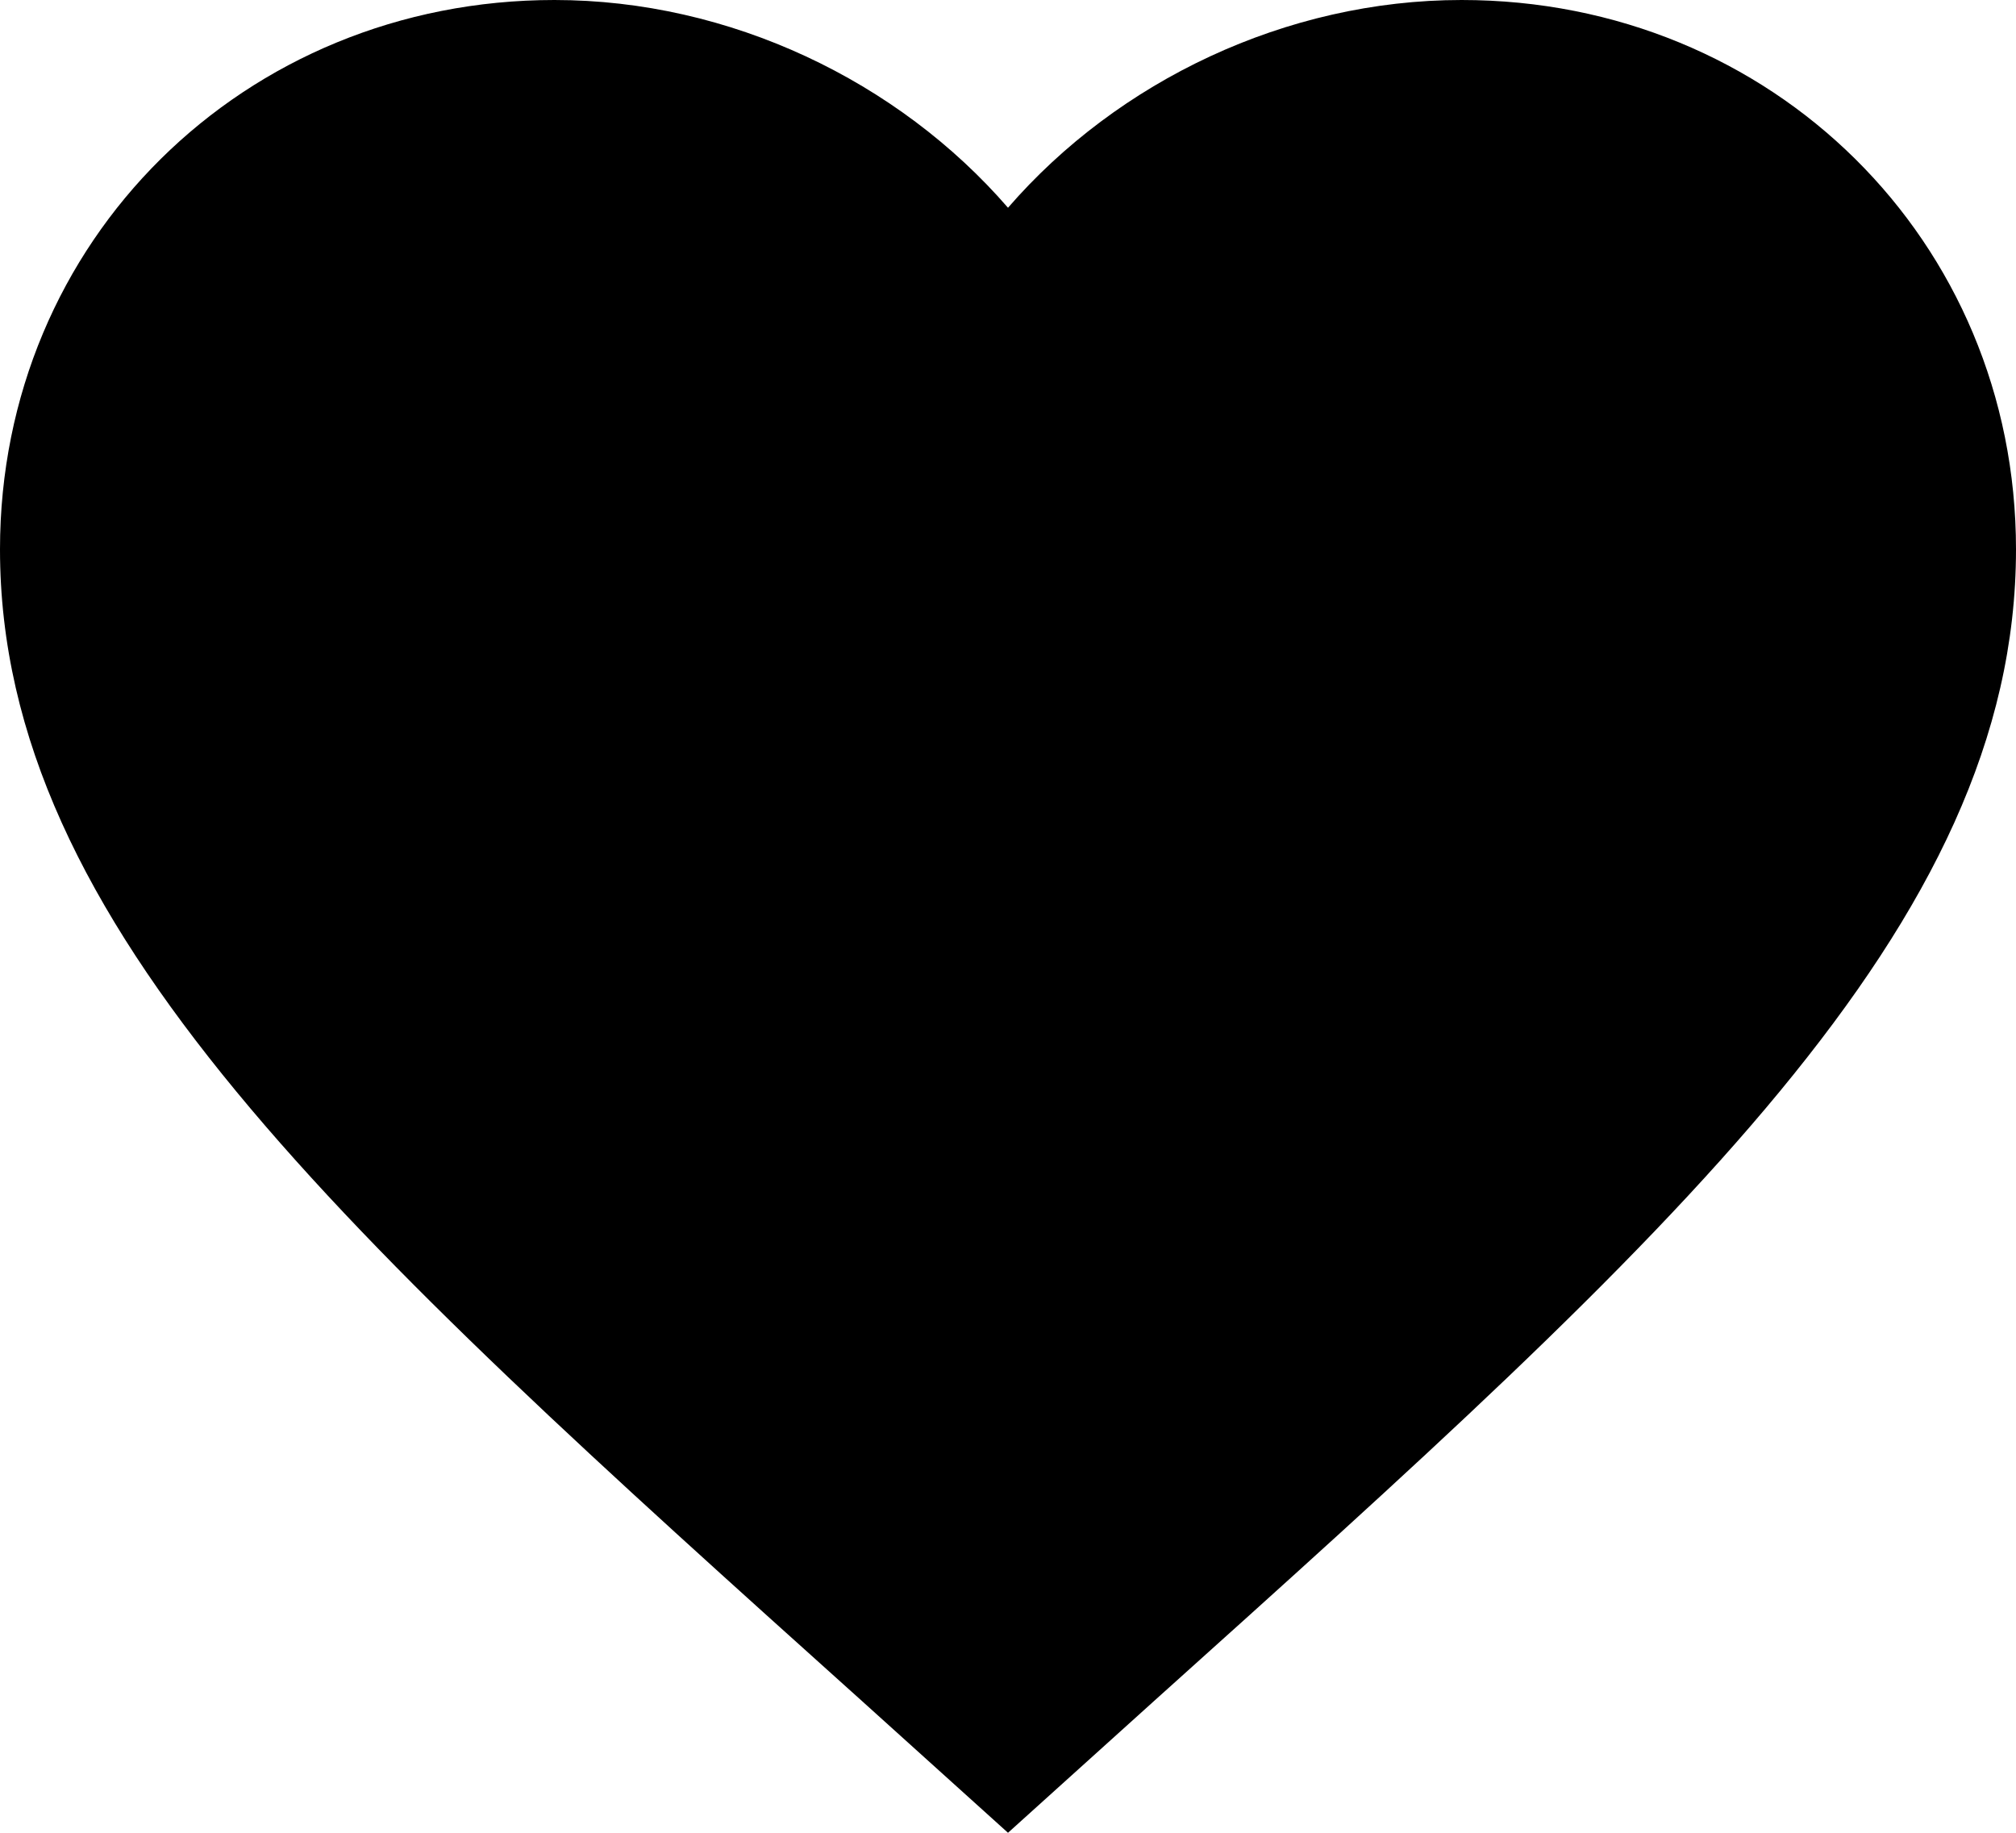
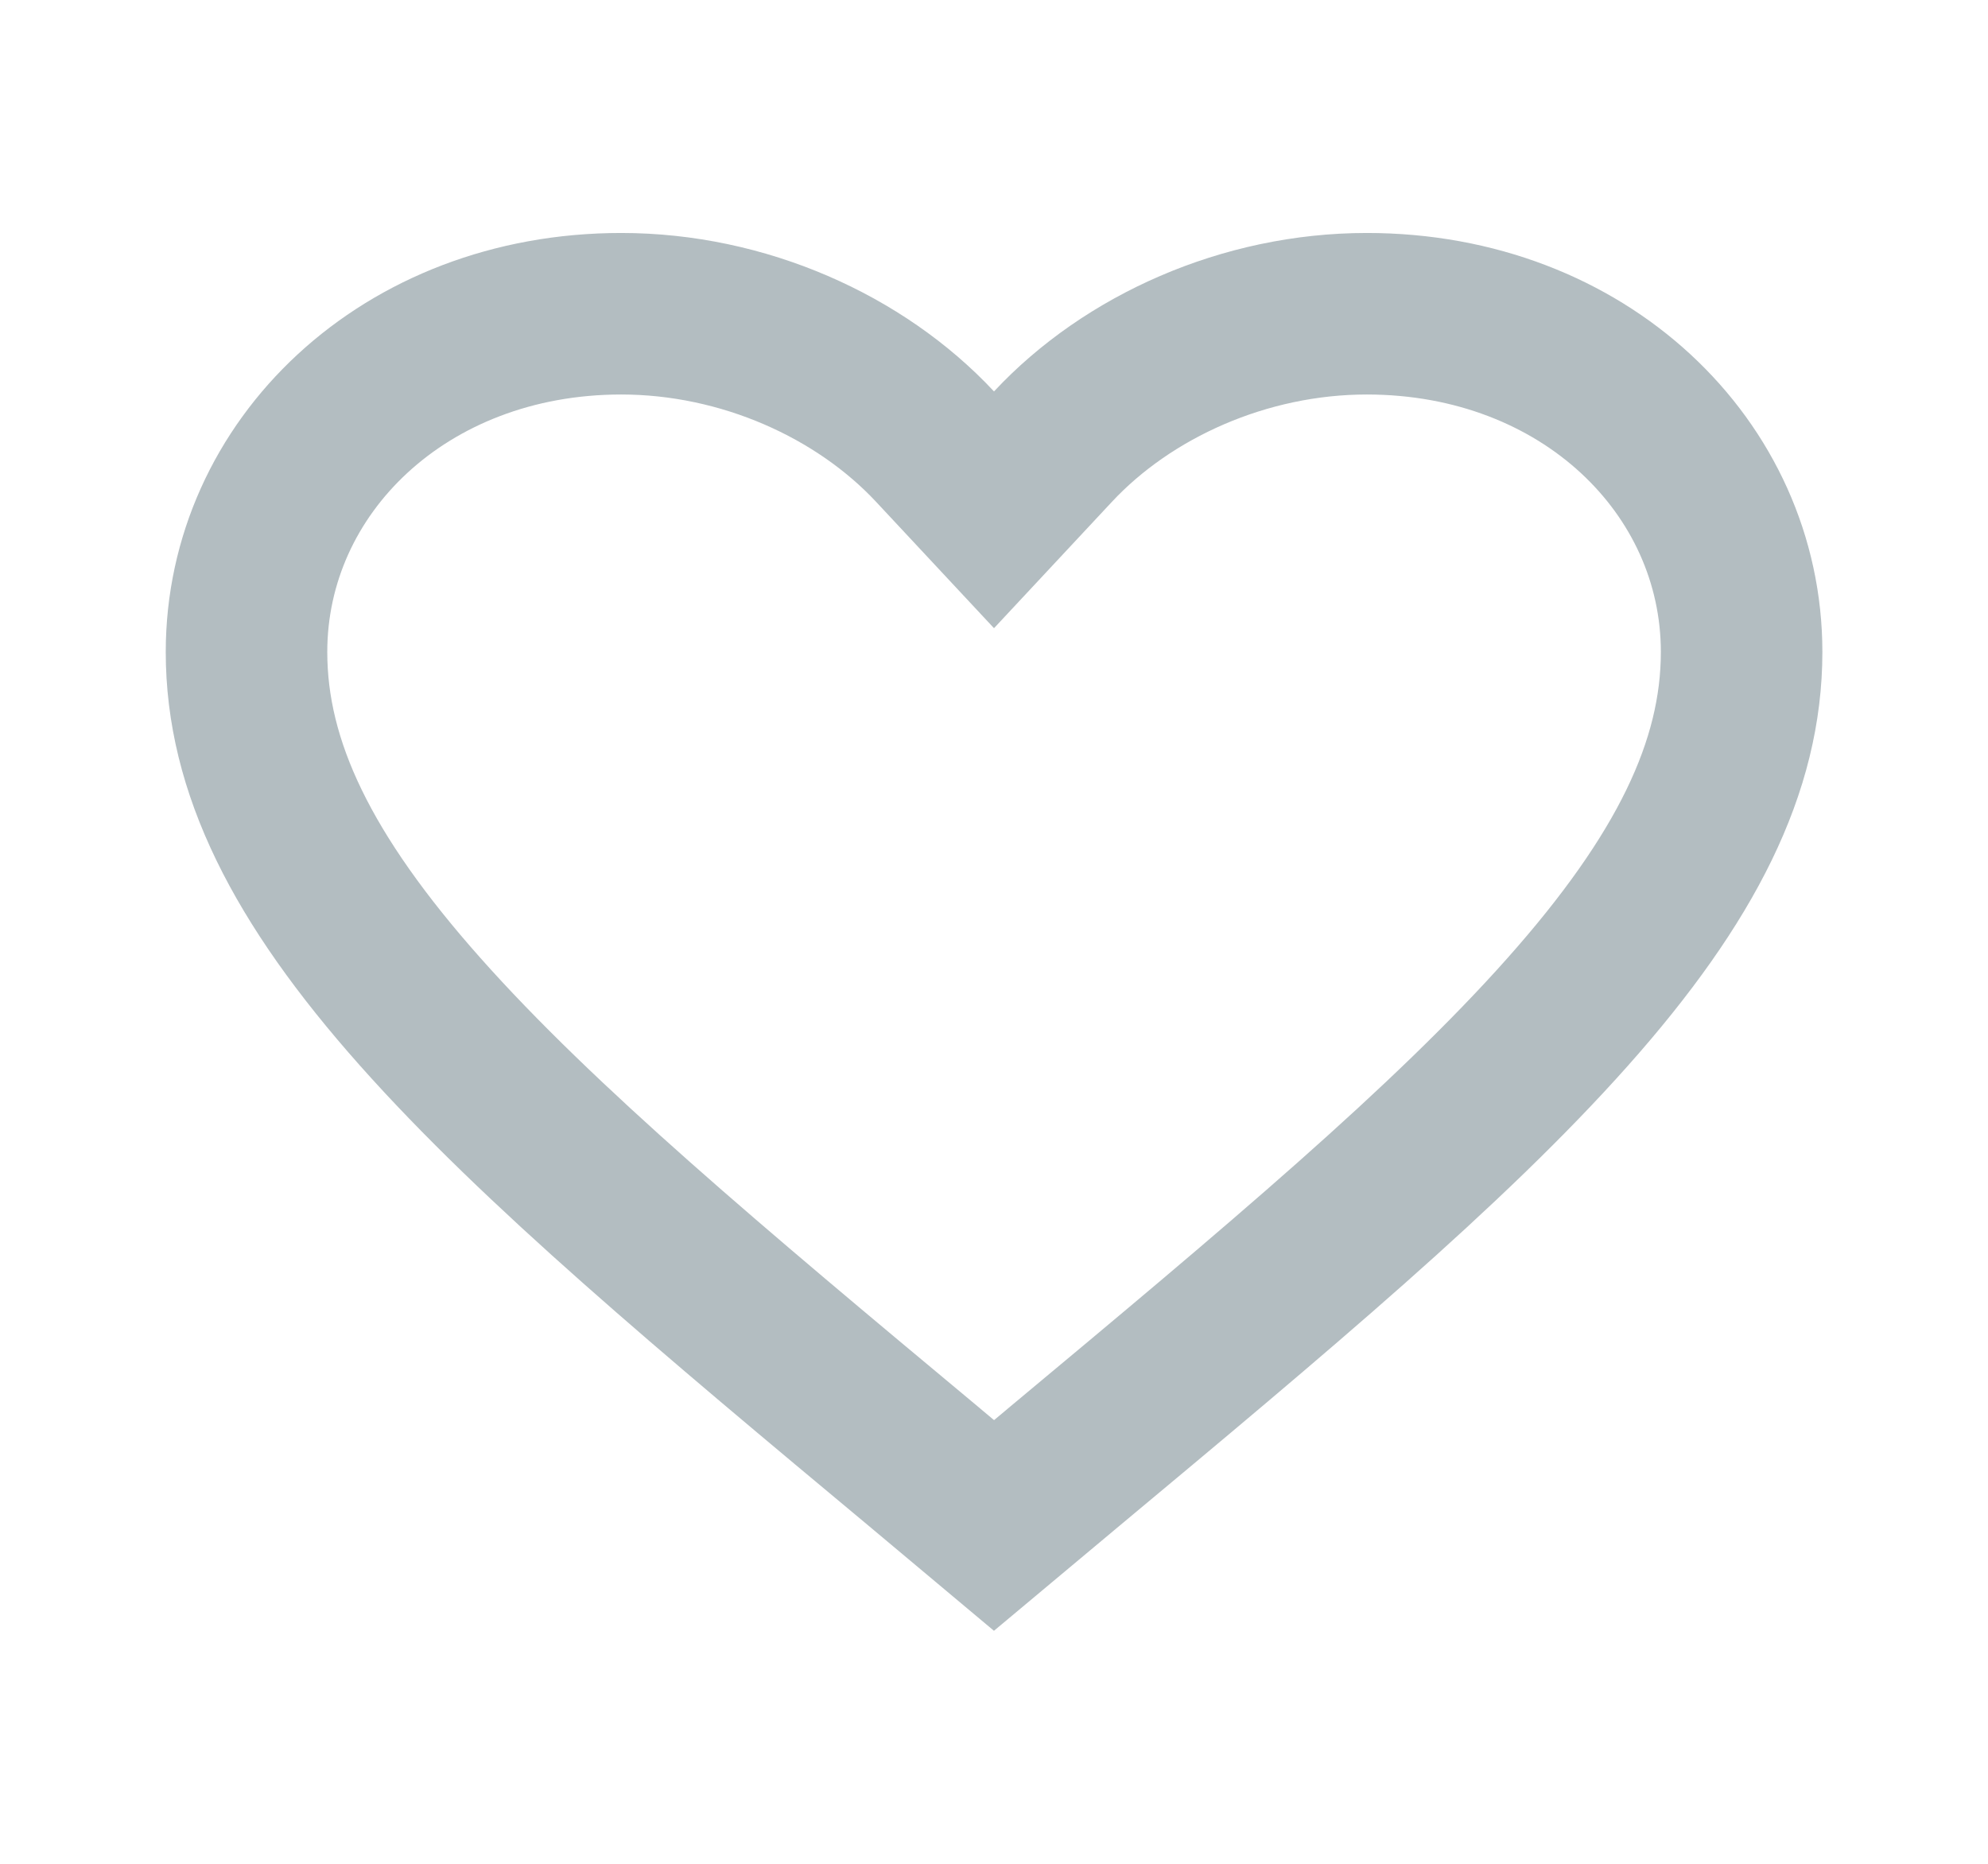
- <svg xmlns="http://www.w3.org/2000/svg" width="22" height="20" viewBox="0 0 22 20" fill="none">
-   <path id="Vector" d="M11 20L9.405 18.561C3.74 13.471 0 10.104 0 5.995C0 2.627 2.662 0 6.05 0C7.964 0 9.801 0.883 11 2.267C12.199 0.883 14.036 0 15.95 0C19.338 0 22 2.627 22 5.995C22 10.104 18.26 13.471 12.595 18.561L11 20Z" fill="currentColor" />
+ <svg xmlns="http://www.w3.org/2000/svg" width="16" height="15" viewBox="0 0 16 15" fill="none">
+   <g id="status=default, style=line, color=n200">
+     <path id="icon / favorite" opacity="0.8" d="M7.451 11.817L7.45 11.816C5.72 10.374 4.338 9.219 3.382 8.143C2.43 7.072 1.984 6.17 1.984 5.247C1.984 3.762 3.253 2.525 5 2.525C5.983 2.525 6.923 2.949 7.525 3.594L8 4.103L8.475 3.594C9.077 2.949 10.017 2.525 11 2.525C12.748 2.525 14.017 3.762 14.017 5.247C14.017 6.17 13.57 7.072 12.618 8.143C11.662 9.219 10.281 10.374 8.551 11.816L8.55 11.817L8 12.277L7.451 11.817Z" stroke="#A0ACB1" fill="none" stroke-width="1.3" />
+   </g>
</svg>
